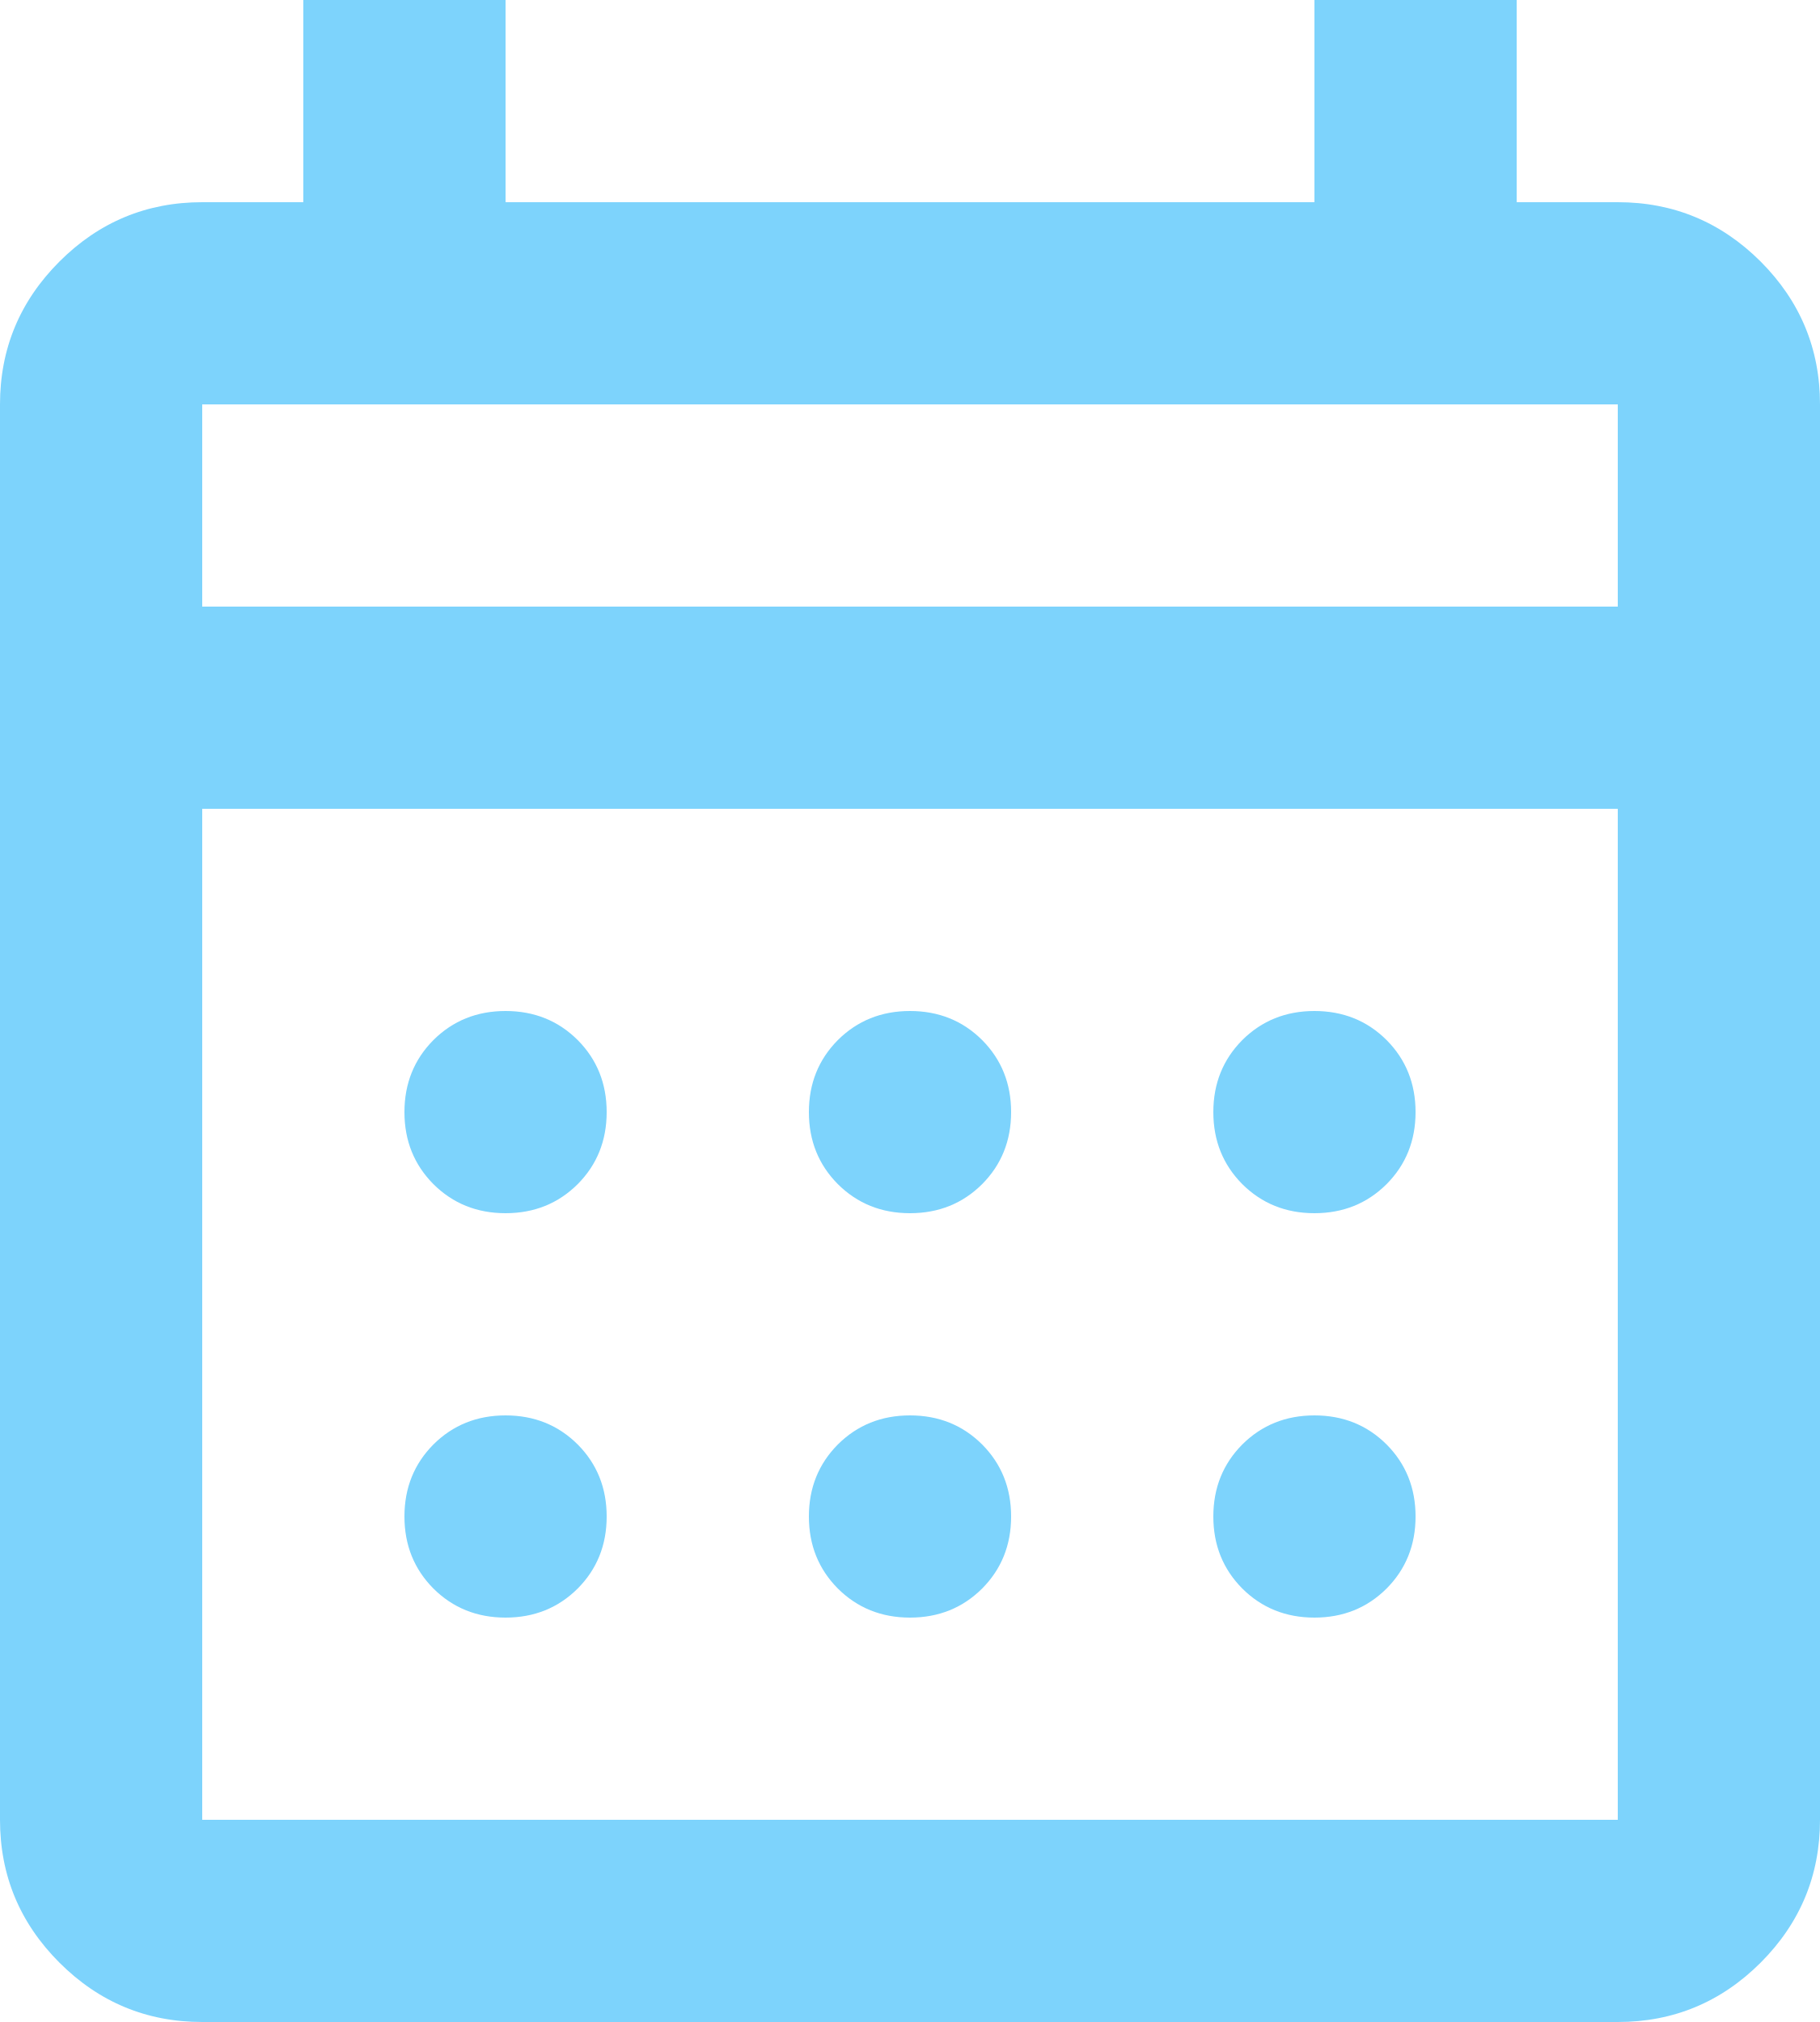
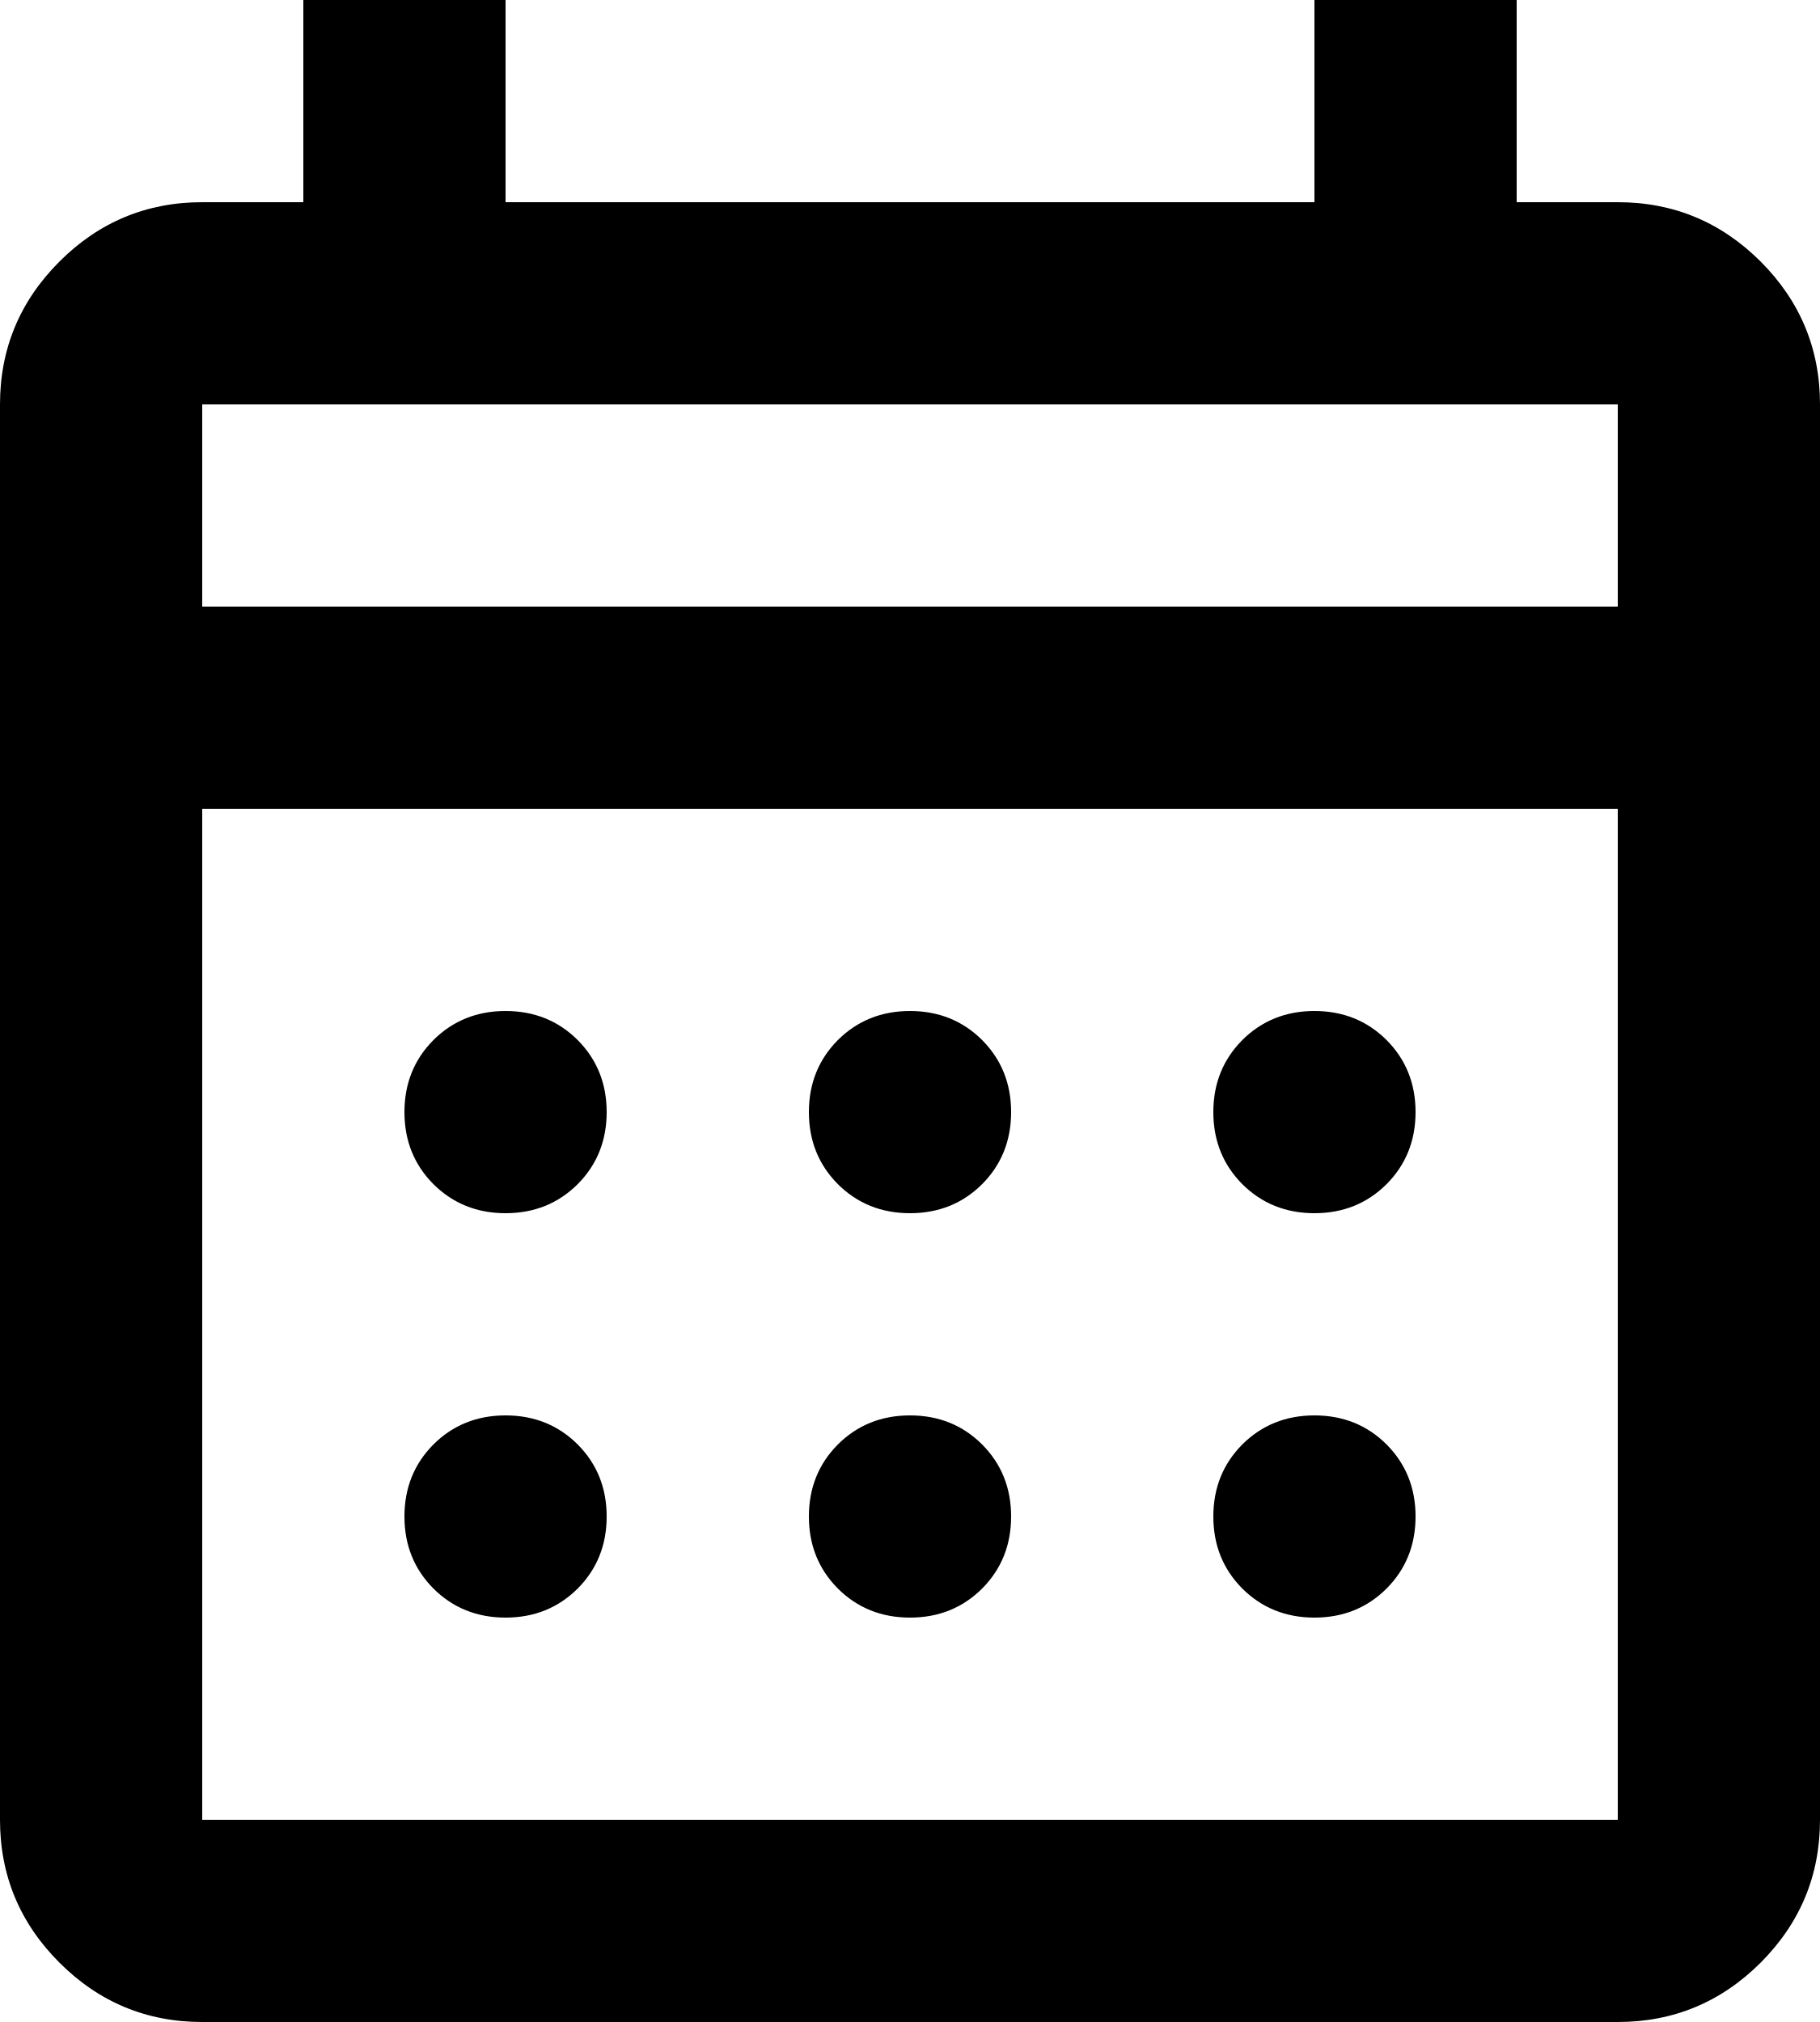
<svg xmlns="http://www.w3.org/2000/svg" width="18" height="20" viewBox="0 0 18 20" fill="none">
-   <path d="M2 20C1.45 20 0.979 19.804 0.588 19.413C0.196 19.021 0 18.55 0 18V4C0 3.45 0.196 2.979 0.588 2.587C0.979 2.196 1.45 2 2 2H3V0H5V2H13V0H15V2H16C16.55 2 17.021 2.196 17.413 2.587C17.804 2.979 18 3.45 18 4V18C18 18.55 17.804 19.021 17.413 19.413C17.021 19.804 16.55 20 16 20H2ZM2 18H16V8H2V18ZM2 6H16V4H2V6ZM2 6V4V6ZM9 12C8.717 12 8.479 11.904 8.287 11.713C8.096 11.521 8 11.283 8 11C8 10.717 8.096 10.479 8.287 10.287C8.479 10.096 8.717 10 9 10C9.283 10 9.521 10.096 9.713 10.287C9.904 10.479 10 10.717 10 11C10 11.283 9.904 11.521 9.713 11.713C9.521 11.904 9.283 12 9 12ZM5 12C4.717 12 4.479 11.904 4.287 11.713C4.096 11.521 4 11.283 4 11C4 10.717 4.096 10.479 4.287 10.287C4.479 10.096 4.717 10 5 10C5.283 10 5.521 10.096 5.713 10.287C5.904 10.479 6 10.717 6 11C6 11.283 5.904 11.521 5.713 11.713C5.521 11.904 5.283 12 5 12ZM13 12C12.717 12 12.479 11.904 12.287 11.713C12.096 11.521 12 11.283 12 11C12 10.717 12.096 10.479 12.287 10.287C12.479 10.096 12.717 10 13 10C13.283 10 13.521 10.096 13.713 10.287C13.904 10.479 14 10.717 14 11C14 11.283 13.904 11.521 13.713 11.713C13.521 11.904 13.283 12 13 12ZM9 16C8.717 16 8.479 15.904 8.287 15.713C8.096 15.521 8 15.283 8 15C8 14.717 8.096 14.479 8.287 14.287C8.479 14.096 8.717 14 9 14C9.283 14 9.521 14.096 9.713 14.287C9.904 14.479 10 14.717 10 15C10 15.283 9.904 15.521 9.713 15.713C9.521 15.904 9.283 16 9 16ZM5 16C4.717 16 4.479 15.904 4.287 15.713C4.096 15.521 4 15.283 4 15C4 14.717 4.096 14.479 4.287 14.287C4.479 14.096 4.717 14 5 14C5.283 14 5.521 14.096 5.713 14.287C5.904 14.479 6 14.717 6 15C6 15.283 5.904 15.521 5.713 15.713C5.521 15.904 5.283 16 5 16ZM13 16C12.717 16 12.479 15.904 12.287 15.713C12.096 15.521 12 15.283 12 15C12 14.717 12.096 14.479 12.287 14.287C12.479 14.096 12.717 14 13 14C13.283 14 13.521 14.096 13.713 14.287C13.904 14.479 14 14.717 14 15C14 15.283 13.904 15.521 13.713 15.713C13.521 15.904 13.283 16 13 16Z" fill="#7DD3FC" />
+   <path d="M2 20C1.45 20 0.979 19.804 0.588 19.413C0.196 19.021 0 18.55 0 18V4C0 3.45 0.196 2.979 0.588 2.587C0.979 2.196 1.45 2 2 2H3V0H5V2H13V0H15V2H16C16.55 2 17.021 2.196 17.413 2.587C17.804 2.979 18 3.45 18 4V18C18 18.55 17.804 19.021 17.413 19.413C17.021 19.804 16.55 20 16 20H2ZM2 18H16V8H2V18ZM2 6H16V4H2V6ZM2 6V4V6ZM9 12C8.717 12 8.479 11.904 8.287 11.713C8.096 11.521 8 11.283 8 11C8 10.717 8.096 10.479 8.287 10.287C8.479 10.096 8.717 10 9 10C9.283 10 9.521 10.096 9.713 10.287C9.904 10.479 10 10.717 10 11C10 11.283 9.904 11.521 9.713 11.713C9.521 11.904 9.283 12 9 12ZM5 12C4.717 12 4.479 11.904 4.287 11.713C4.096 11.521 4 11.283 4 11C4 10.717 4.096 10.479 4.287 10.287C4.479 10.096 4.717 10 5 10C5.283 10 5.521 10.096 5.713 10.287C5.904 10.479 6 10.717 6 11C6 11.283 5.904 11.521 5.713 11.713C5.521 11.904 5.283 12 5 12ZM13 12C12.717 12 12.479 11.904 12.287 11.713C12.096 11.521 12 11.283 12 11C12 10.717 12.096 10.479 12.287 10.287C12.479 10.096 12.717 10 13 10C13.283 10 13.521 10.096 13.713 10.287C13.904 10.479 14 10.717 14 11C14 11.283 13.904 11.521 13.713 11.713C13.521 11.904 13.283 12 13 12ZM9 16C8.717 16 8.479 15.904 8.287 15.713C8.096 15.521 8 15.283 8 15C8 14.717 8.096 14.479 8.287 14.287C8.479 14.096 8.717 14 9 14C9.283 14 9.521 14.096 9.713 14.287C9.904 14.479 10 14.717 10 15C10 15.283 9.904 15.521 9.713 15.713C9.521 15.904 9.283 16 9 16ZM5 16C4.717 16 4.479 15.904 4.287 15.713C4.096 15.521 4 15.283 4 15C4 14.717 4.096 14.479 4.287 14.287C4.479 14.096 4.717 14 5 14C5.283 14 5.521 14.096 5.713 14.287C5.904 14.479 6 14.717 6 15C6 15.283 5.904 15.521 5.713 15.713C5.521 15.904 5.283 16 5 16ZM13 16C12.717 16 12.479 15.904 12.287 15.713C12.096 15.521 12 15.283 12 15C12 14.717 12.096 14.479 12.287 14.287C12.479 14.096 12.717 14 13 14C13.283 14 13.521 14.096 13.713 14.287C13.904 14.479 14 14.717 14 15C14 15.283 13.904 15.521 13.713 15.713C13.521 15.904 13.283 16 13 16Z" fill="currentColor" />
</svg>
